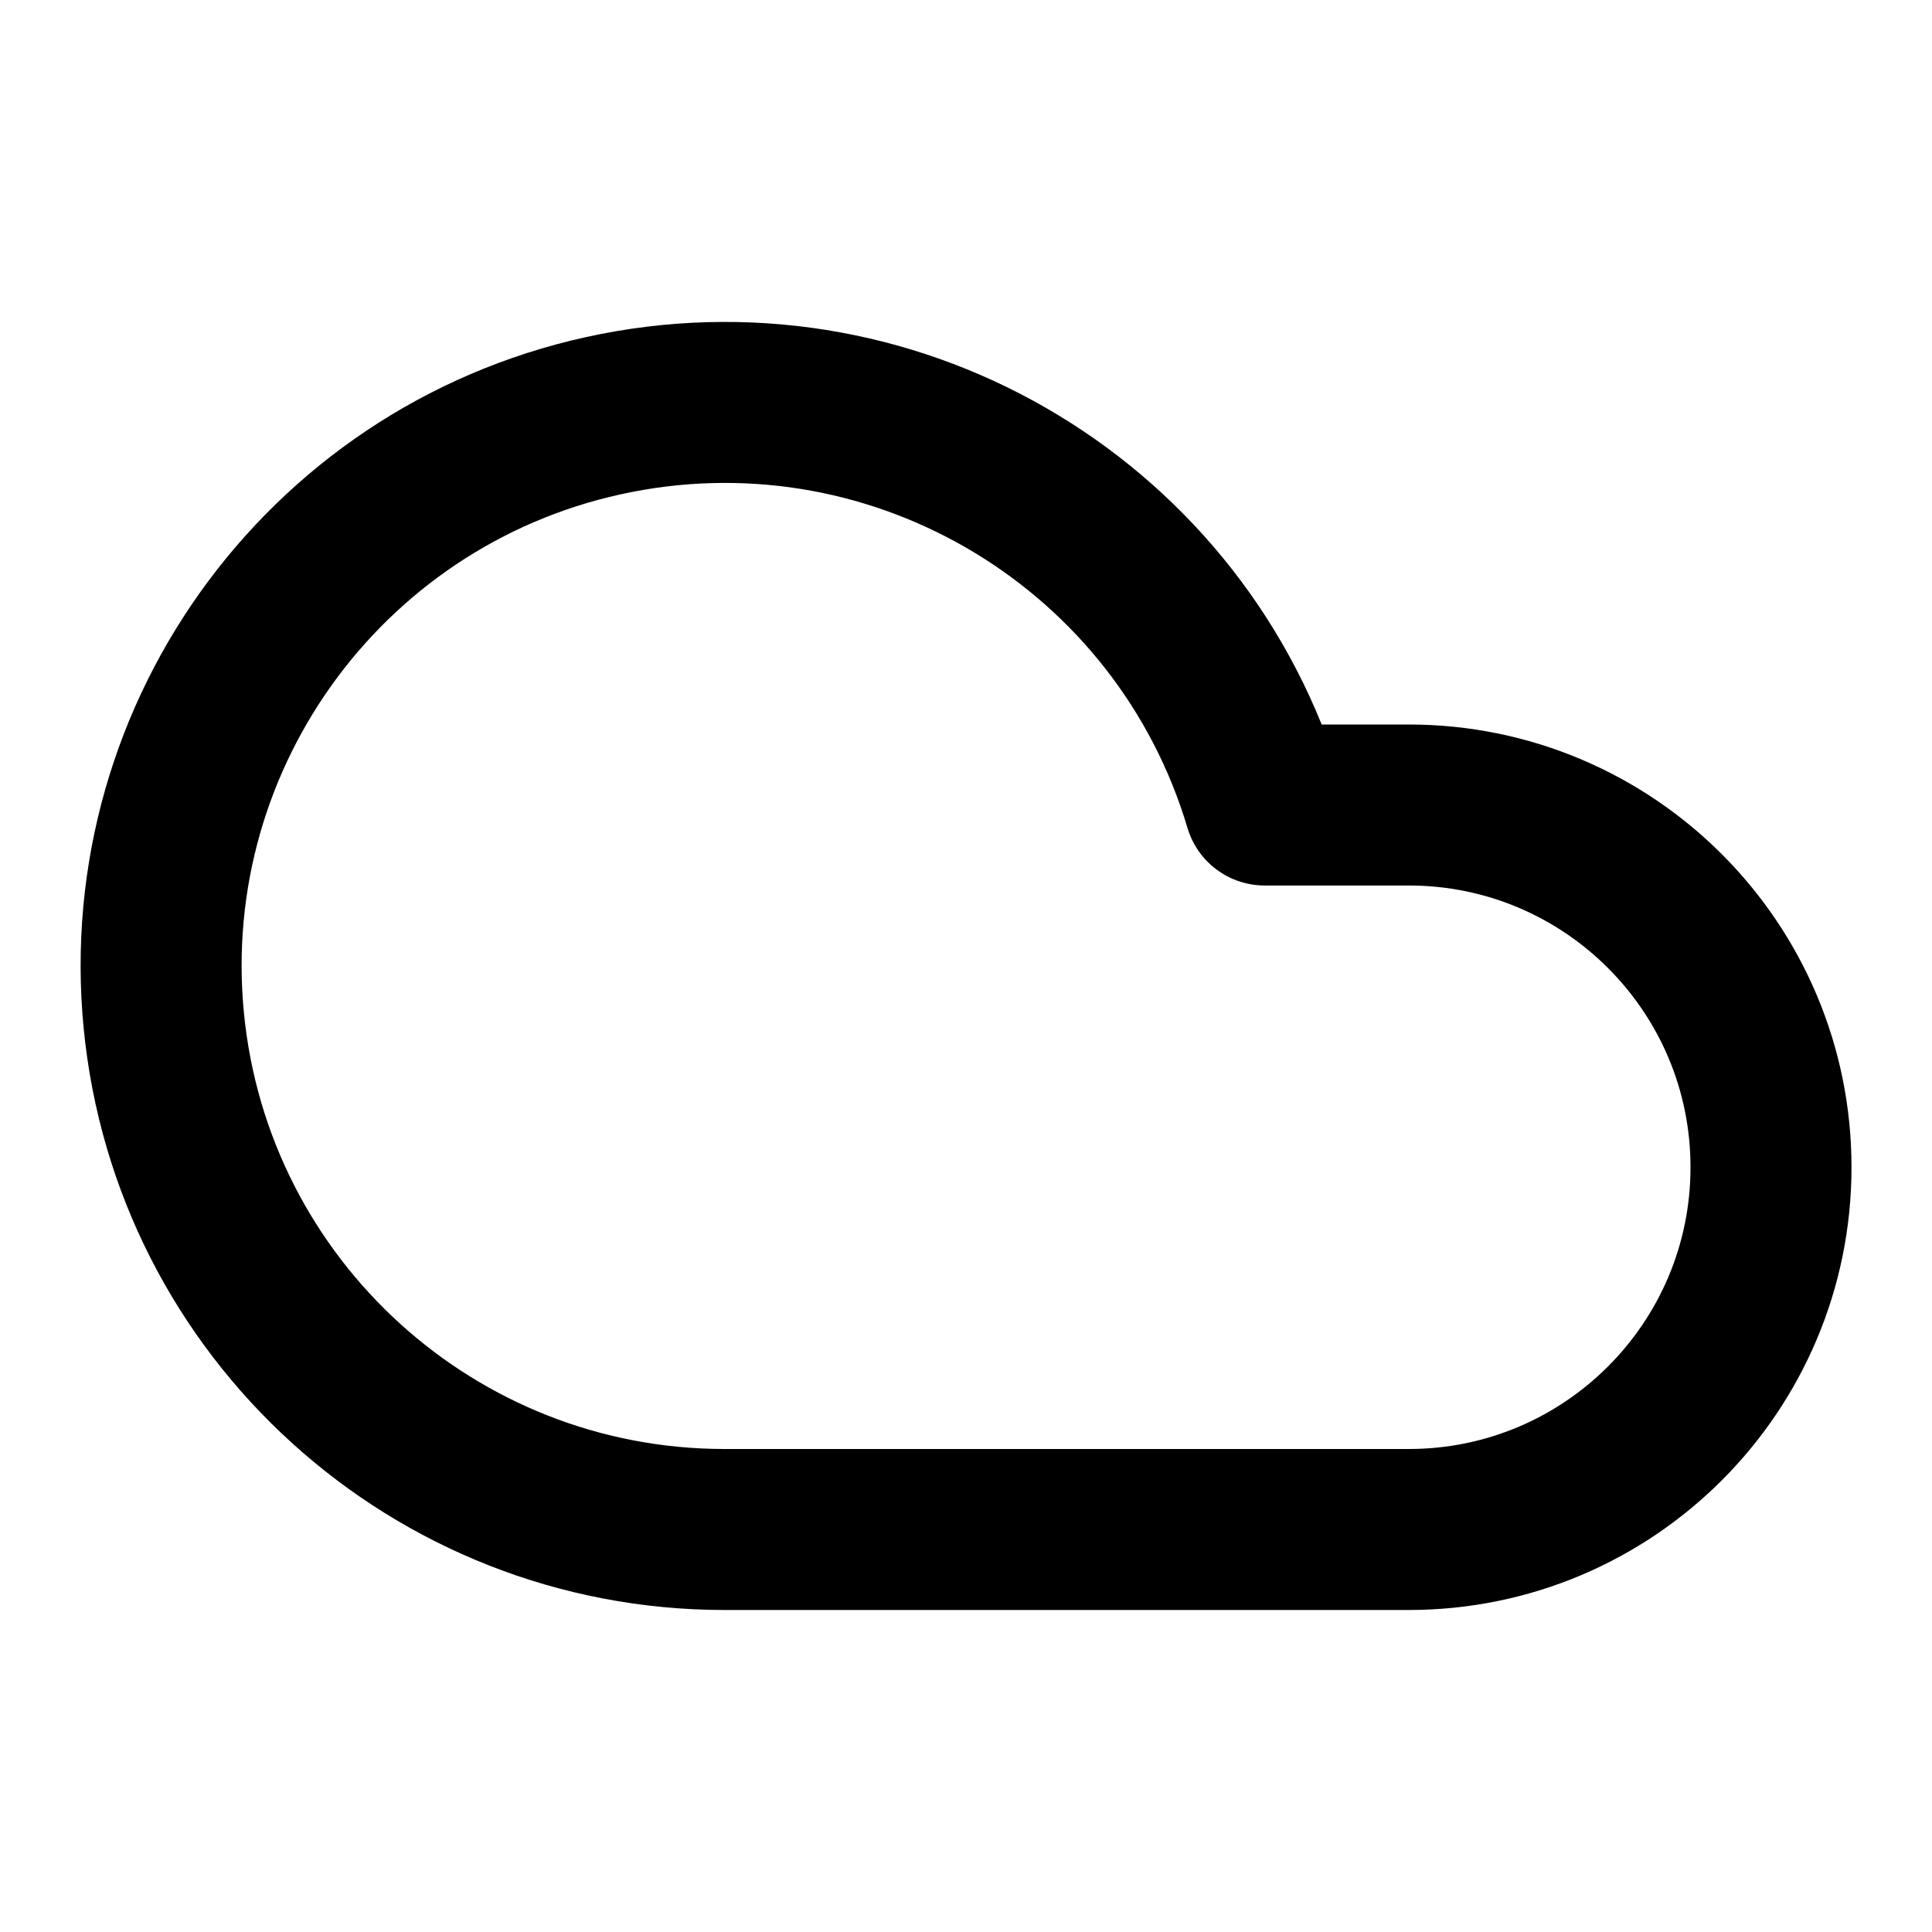
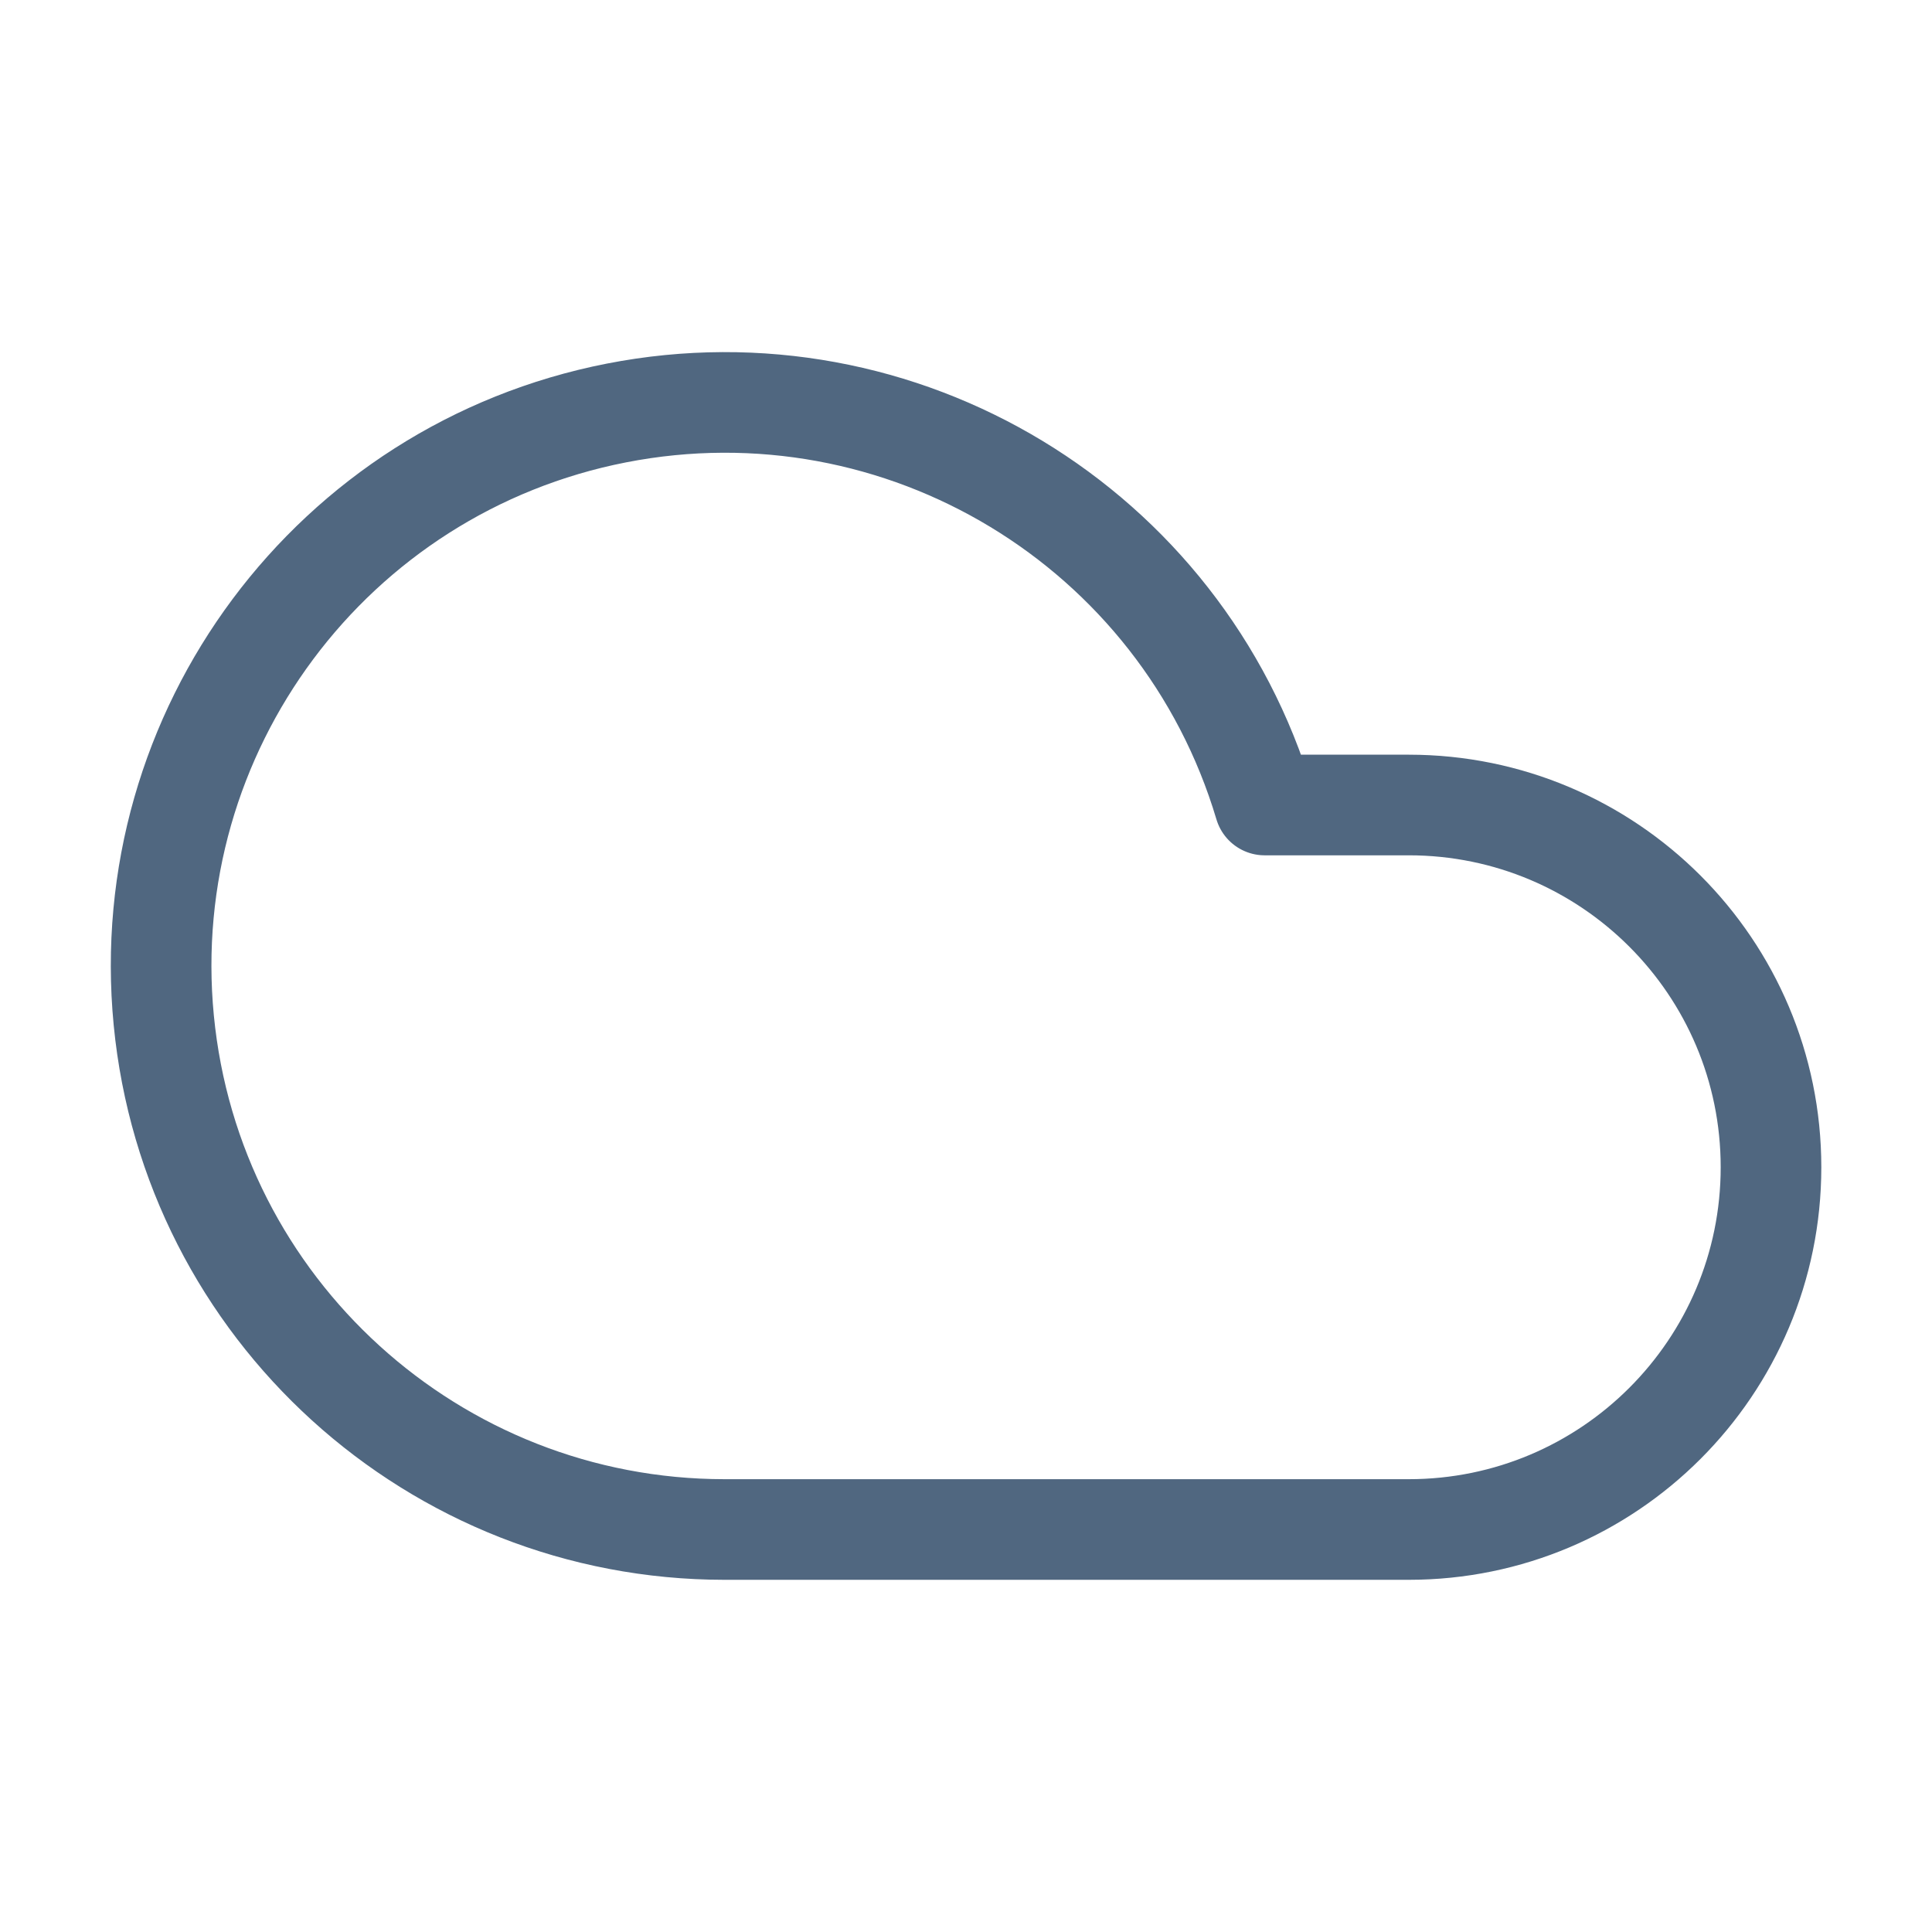
- <svg xmlns="http://www.w3.org/2000/svg" class="lucide lucide-cloud" width="24" height="24" viewBox="0 0 24 24" fill="none" stroke="currentColor" stroke-width="2" stroke-linecap="round" stroke-linejoin="round">
+ <svg xmlns="http://www.w3.org/2000/svg" class="lucide lucide-cloud" width="24" height="24" viewBox="0 0 24 24" fill="none" stroke="#506780" stroke-width="1.25" stroke-linecap="round" stroke-linejoin="round">
  <path d="M17.5 19H9a7 7 0 1 1 6.71-9h1.79a4.5 4.5 0 1 1 0 9Z" />
</svg>
